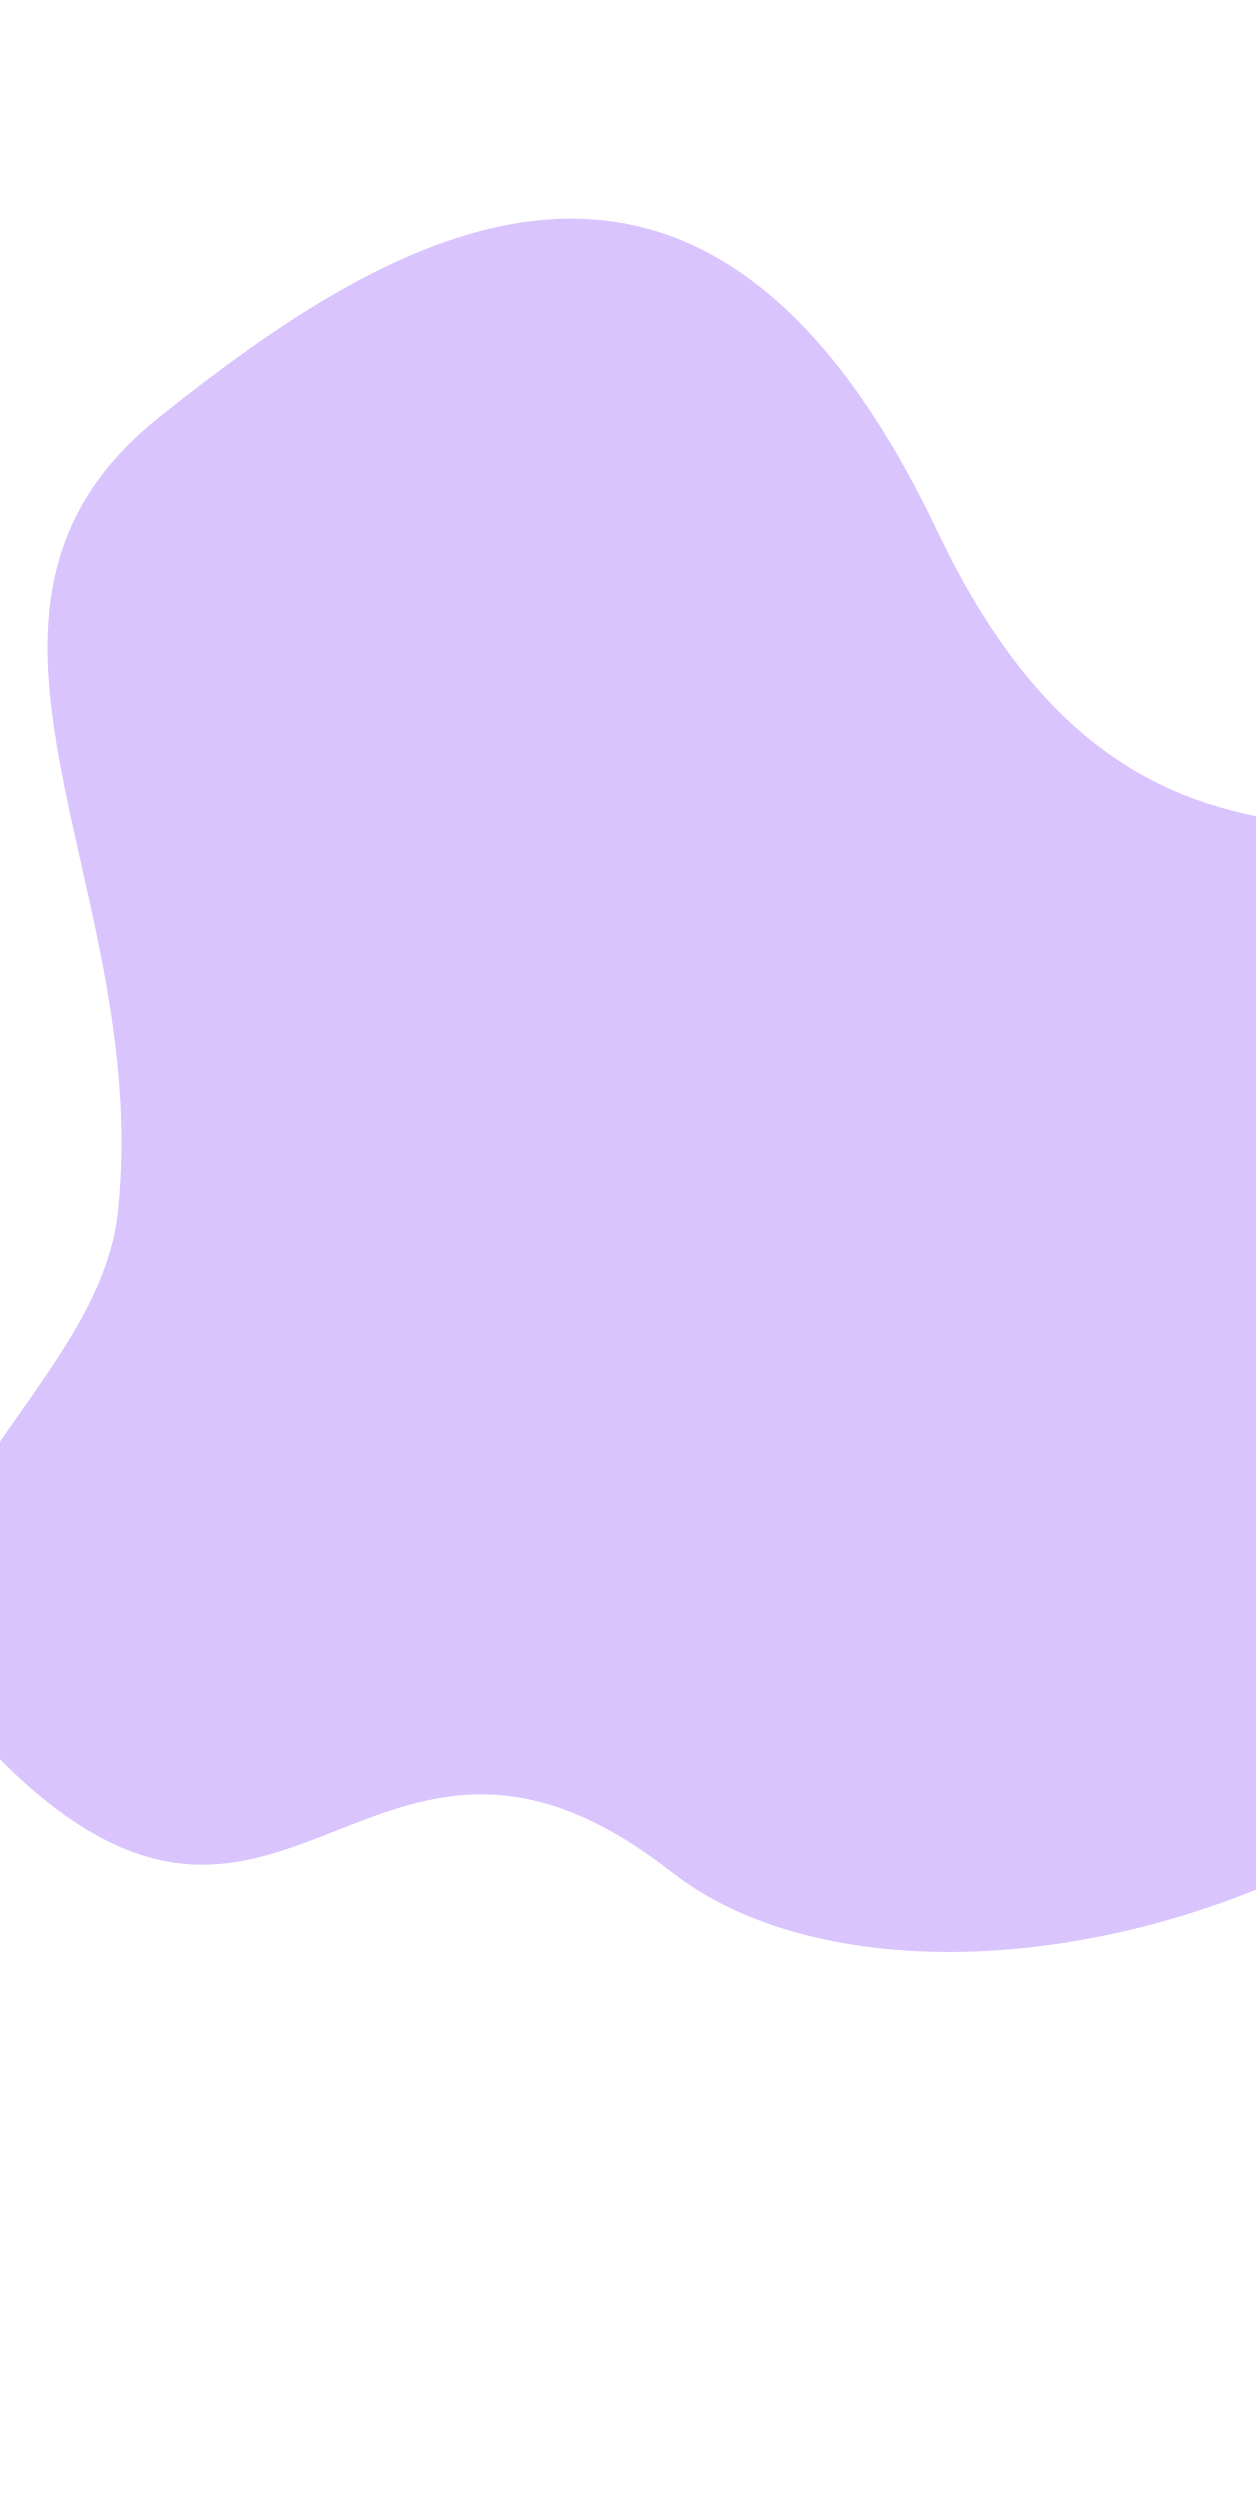
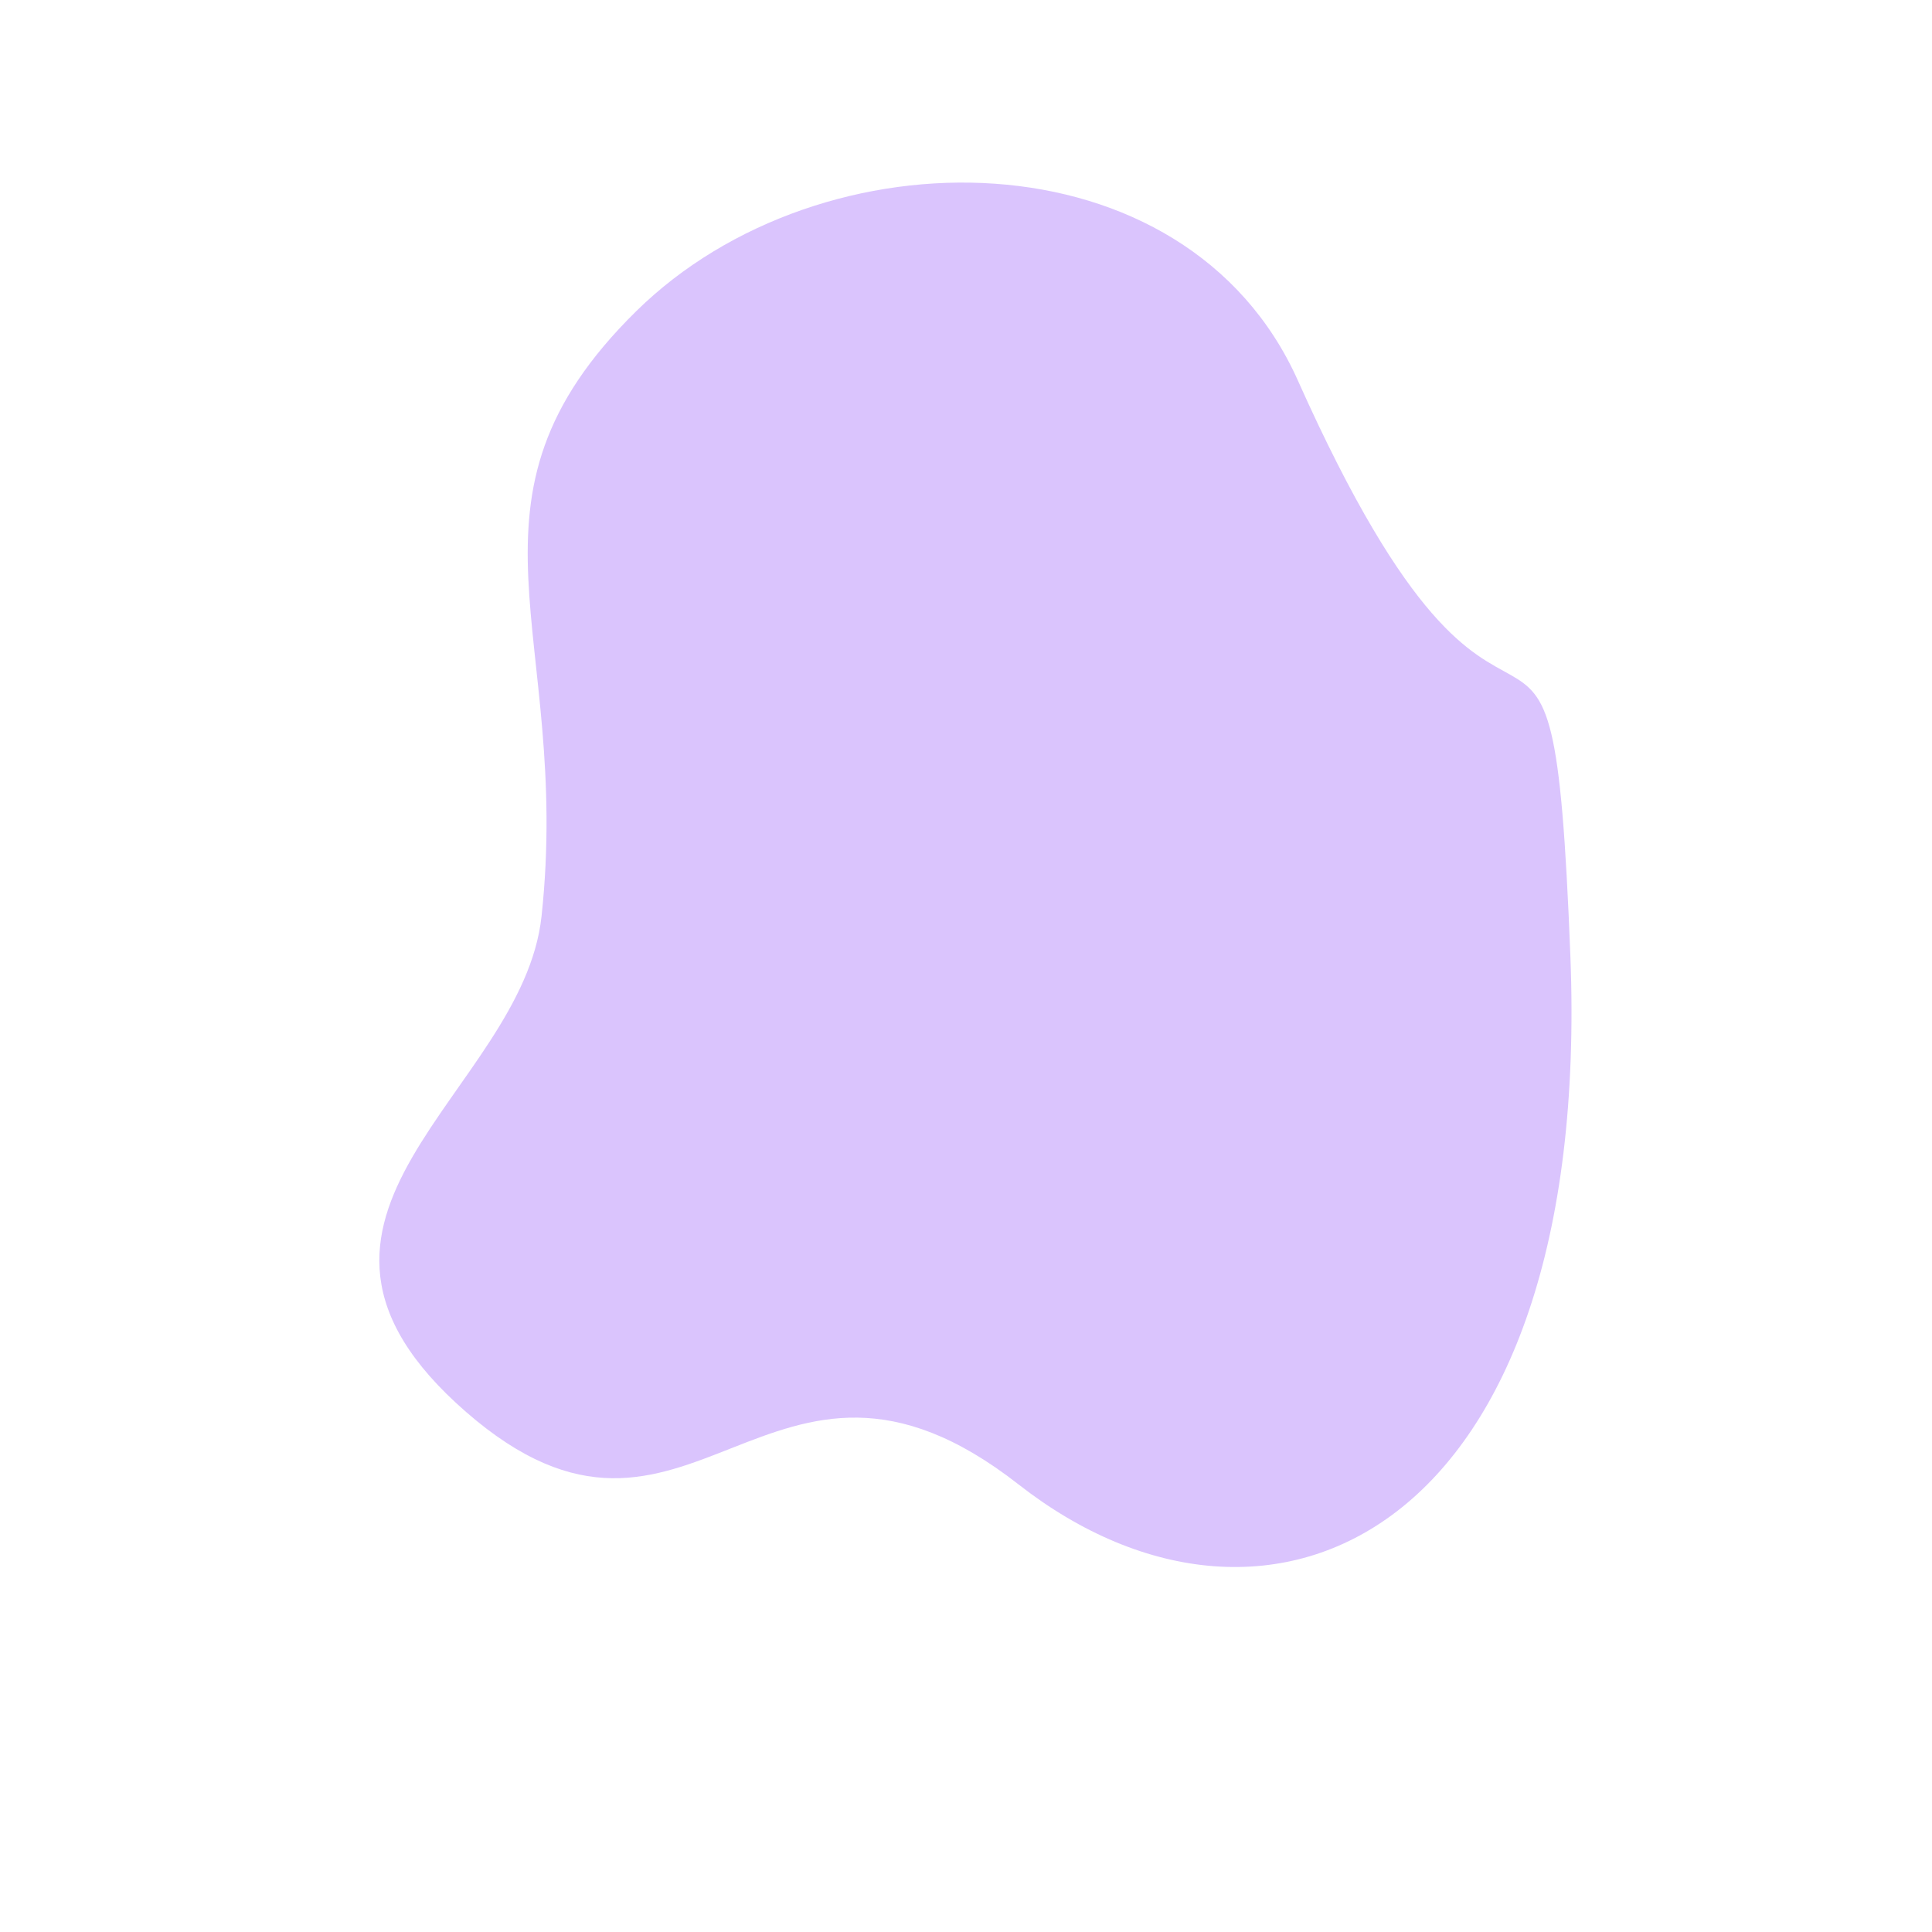
- <svg xmlns="http://www.w3.org/2000/svg" width="375" height="747" viewBox="0 0 375 747" fill="none">
-   <path d="M279.998 158.557C210.192 11.545 117.369 68.92 47.538 124.673C-25.469 182.962 45.824 264.022 35.209 362.31C28.569 423.792 -68.944 466.271 9.025 534.186C86.995 602.101 113.415 491.11 200.611 559.313C287.806 627.517 536.654 547.691 509.898 348.434C485.112 163.85 361.184 329.536 279.998 158.557Z" fill="#DAC4FD" />
+ <svg xmlns="http://www.w3.org/2000/svg" width="670" height="670" viewBox="0 0 670 670" fill="none">
+   <path d="M450.092 131.959C411.415 45.459 285.092 44.459 220.592 107.959C154.018 173.5 198.416 219.481 187.8 317.769C181.16 379.251 83.647 421.73 161.617 489.645C239.586 557.56 266.007 446.569 353.202 514.772C440.398 582.976 552.434 532.351 544.592 331.459C538.092 164.959 527.351 304.748 450.092 131.959Z" fill="#DAC4FD" />
</svg>
